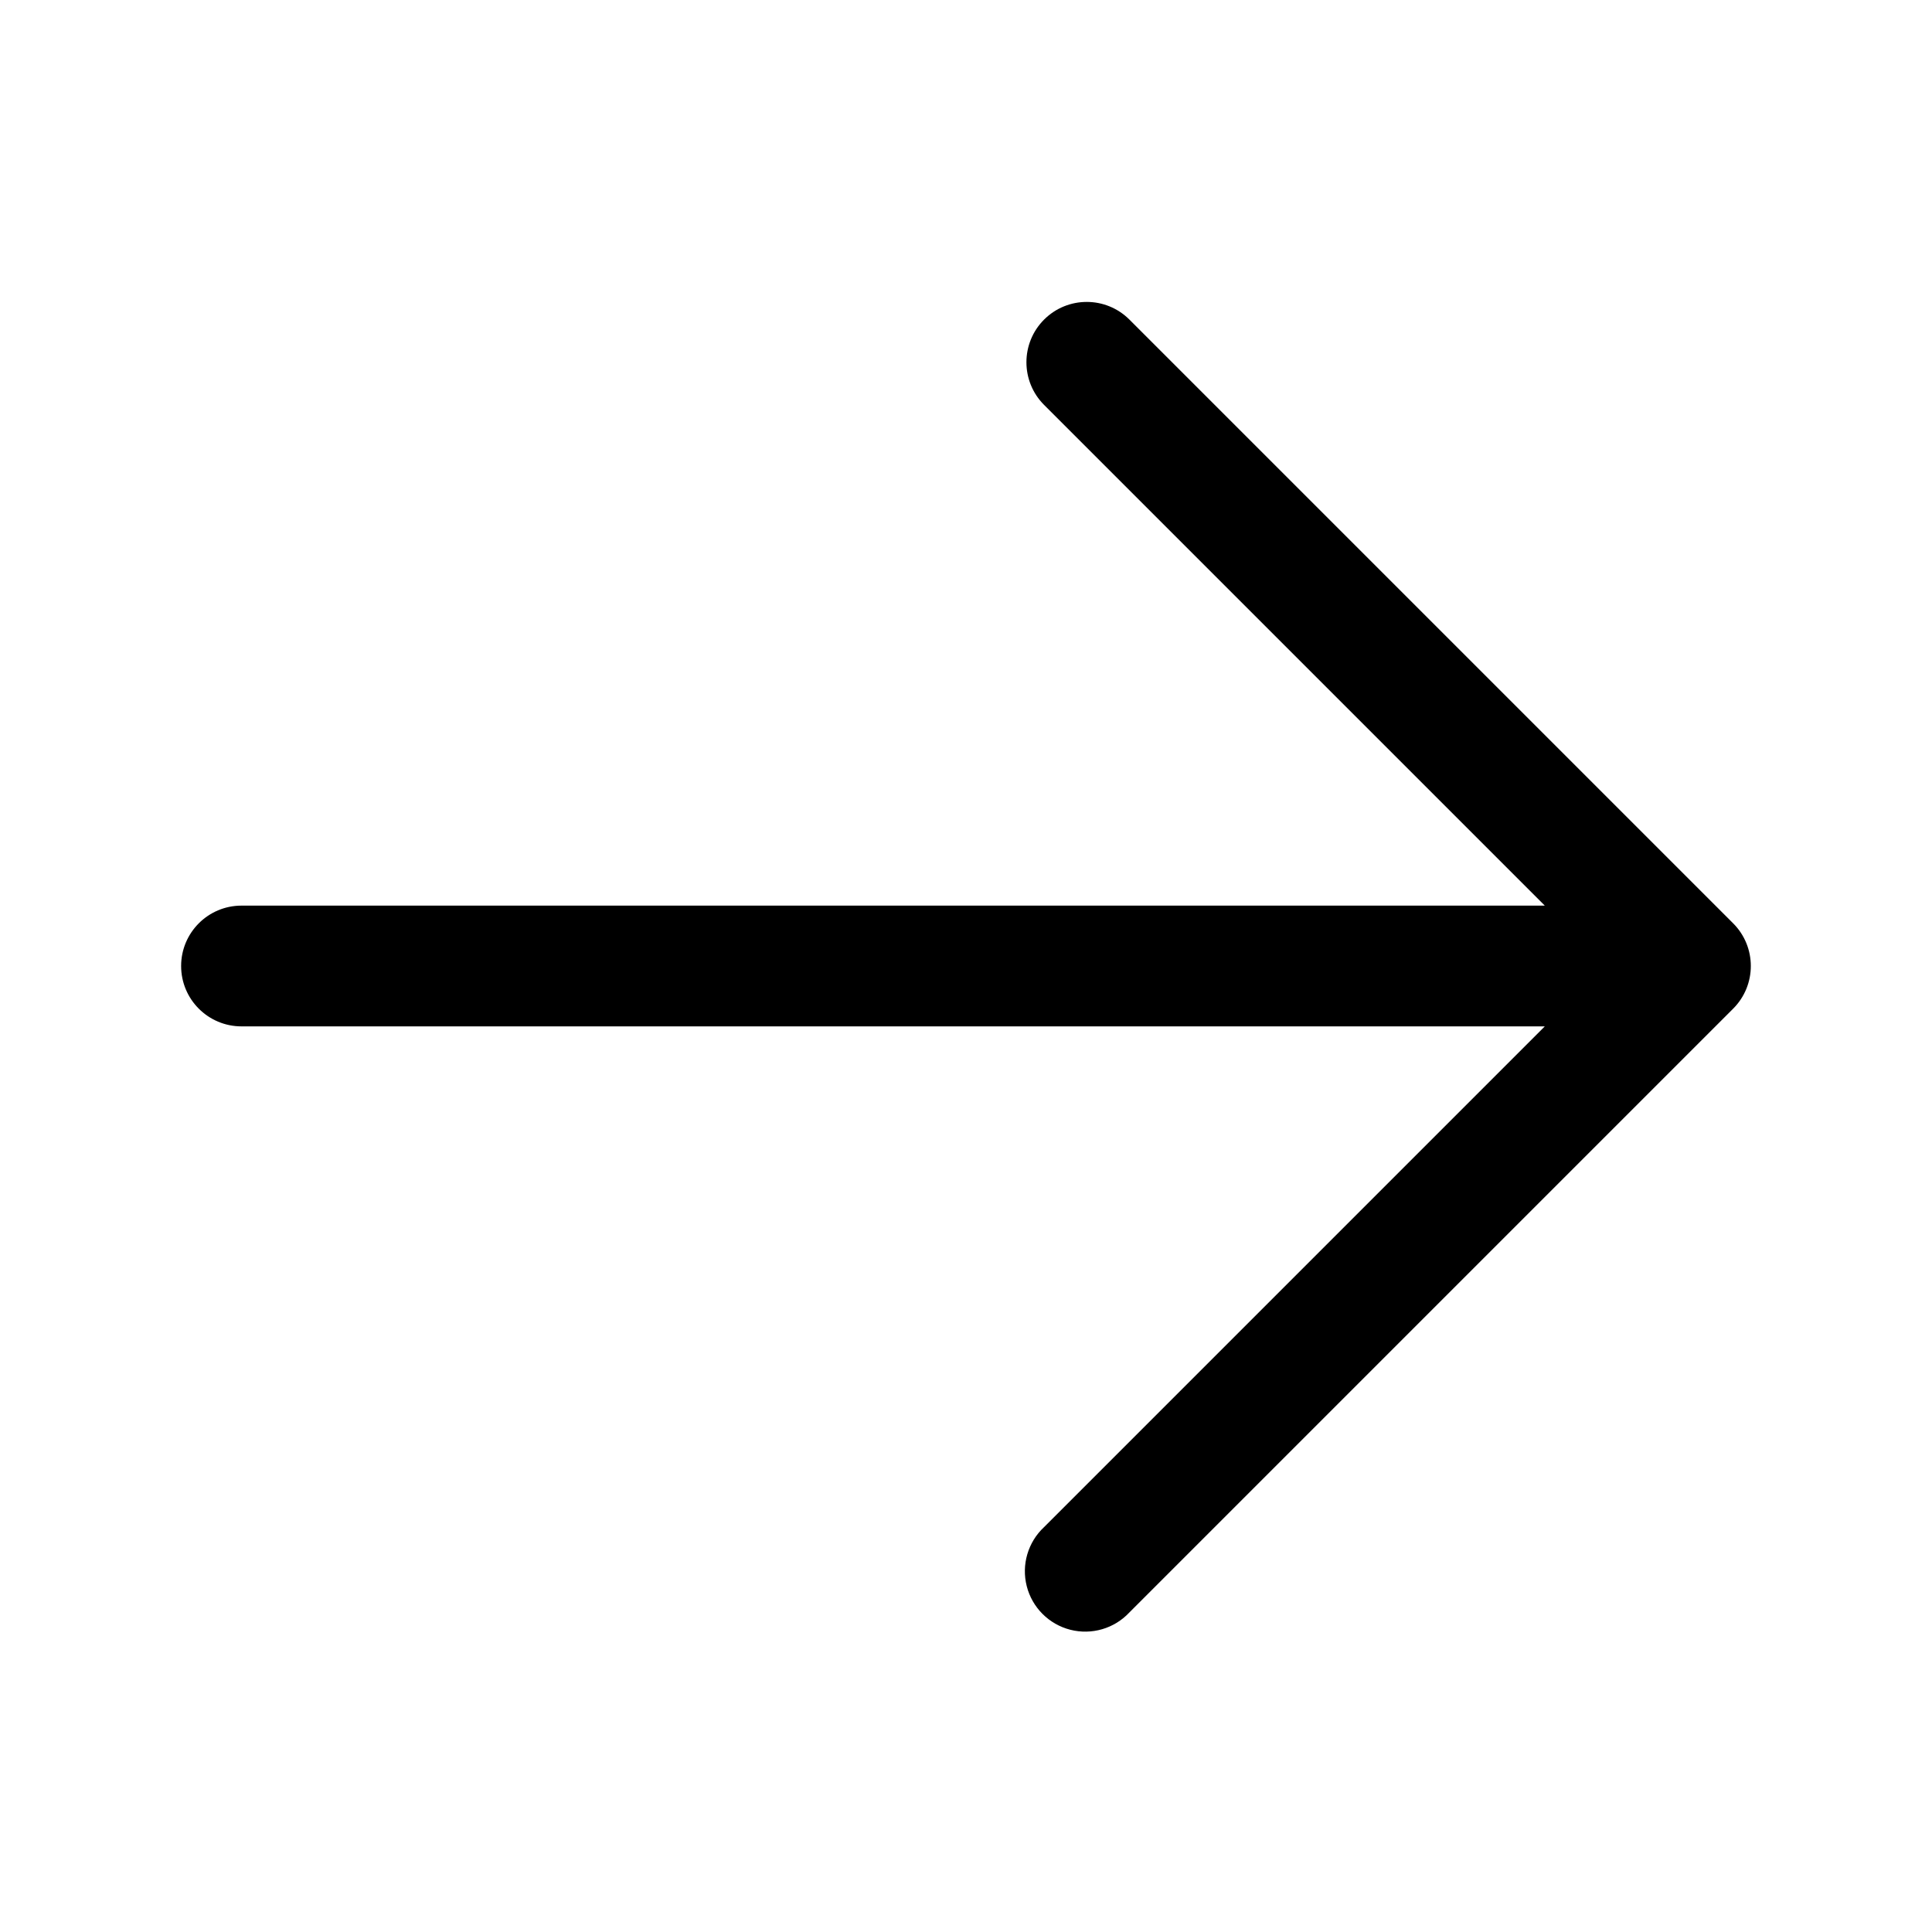
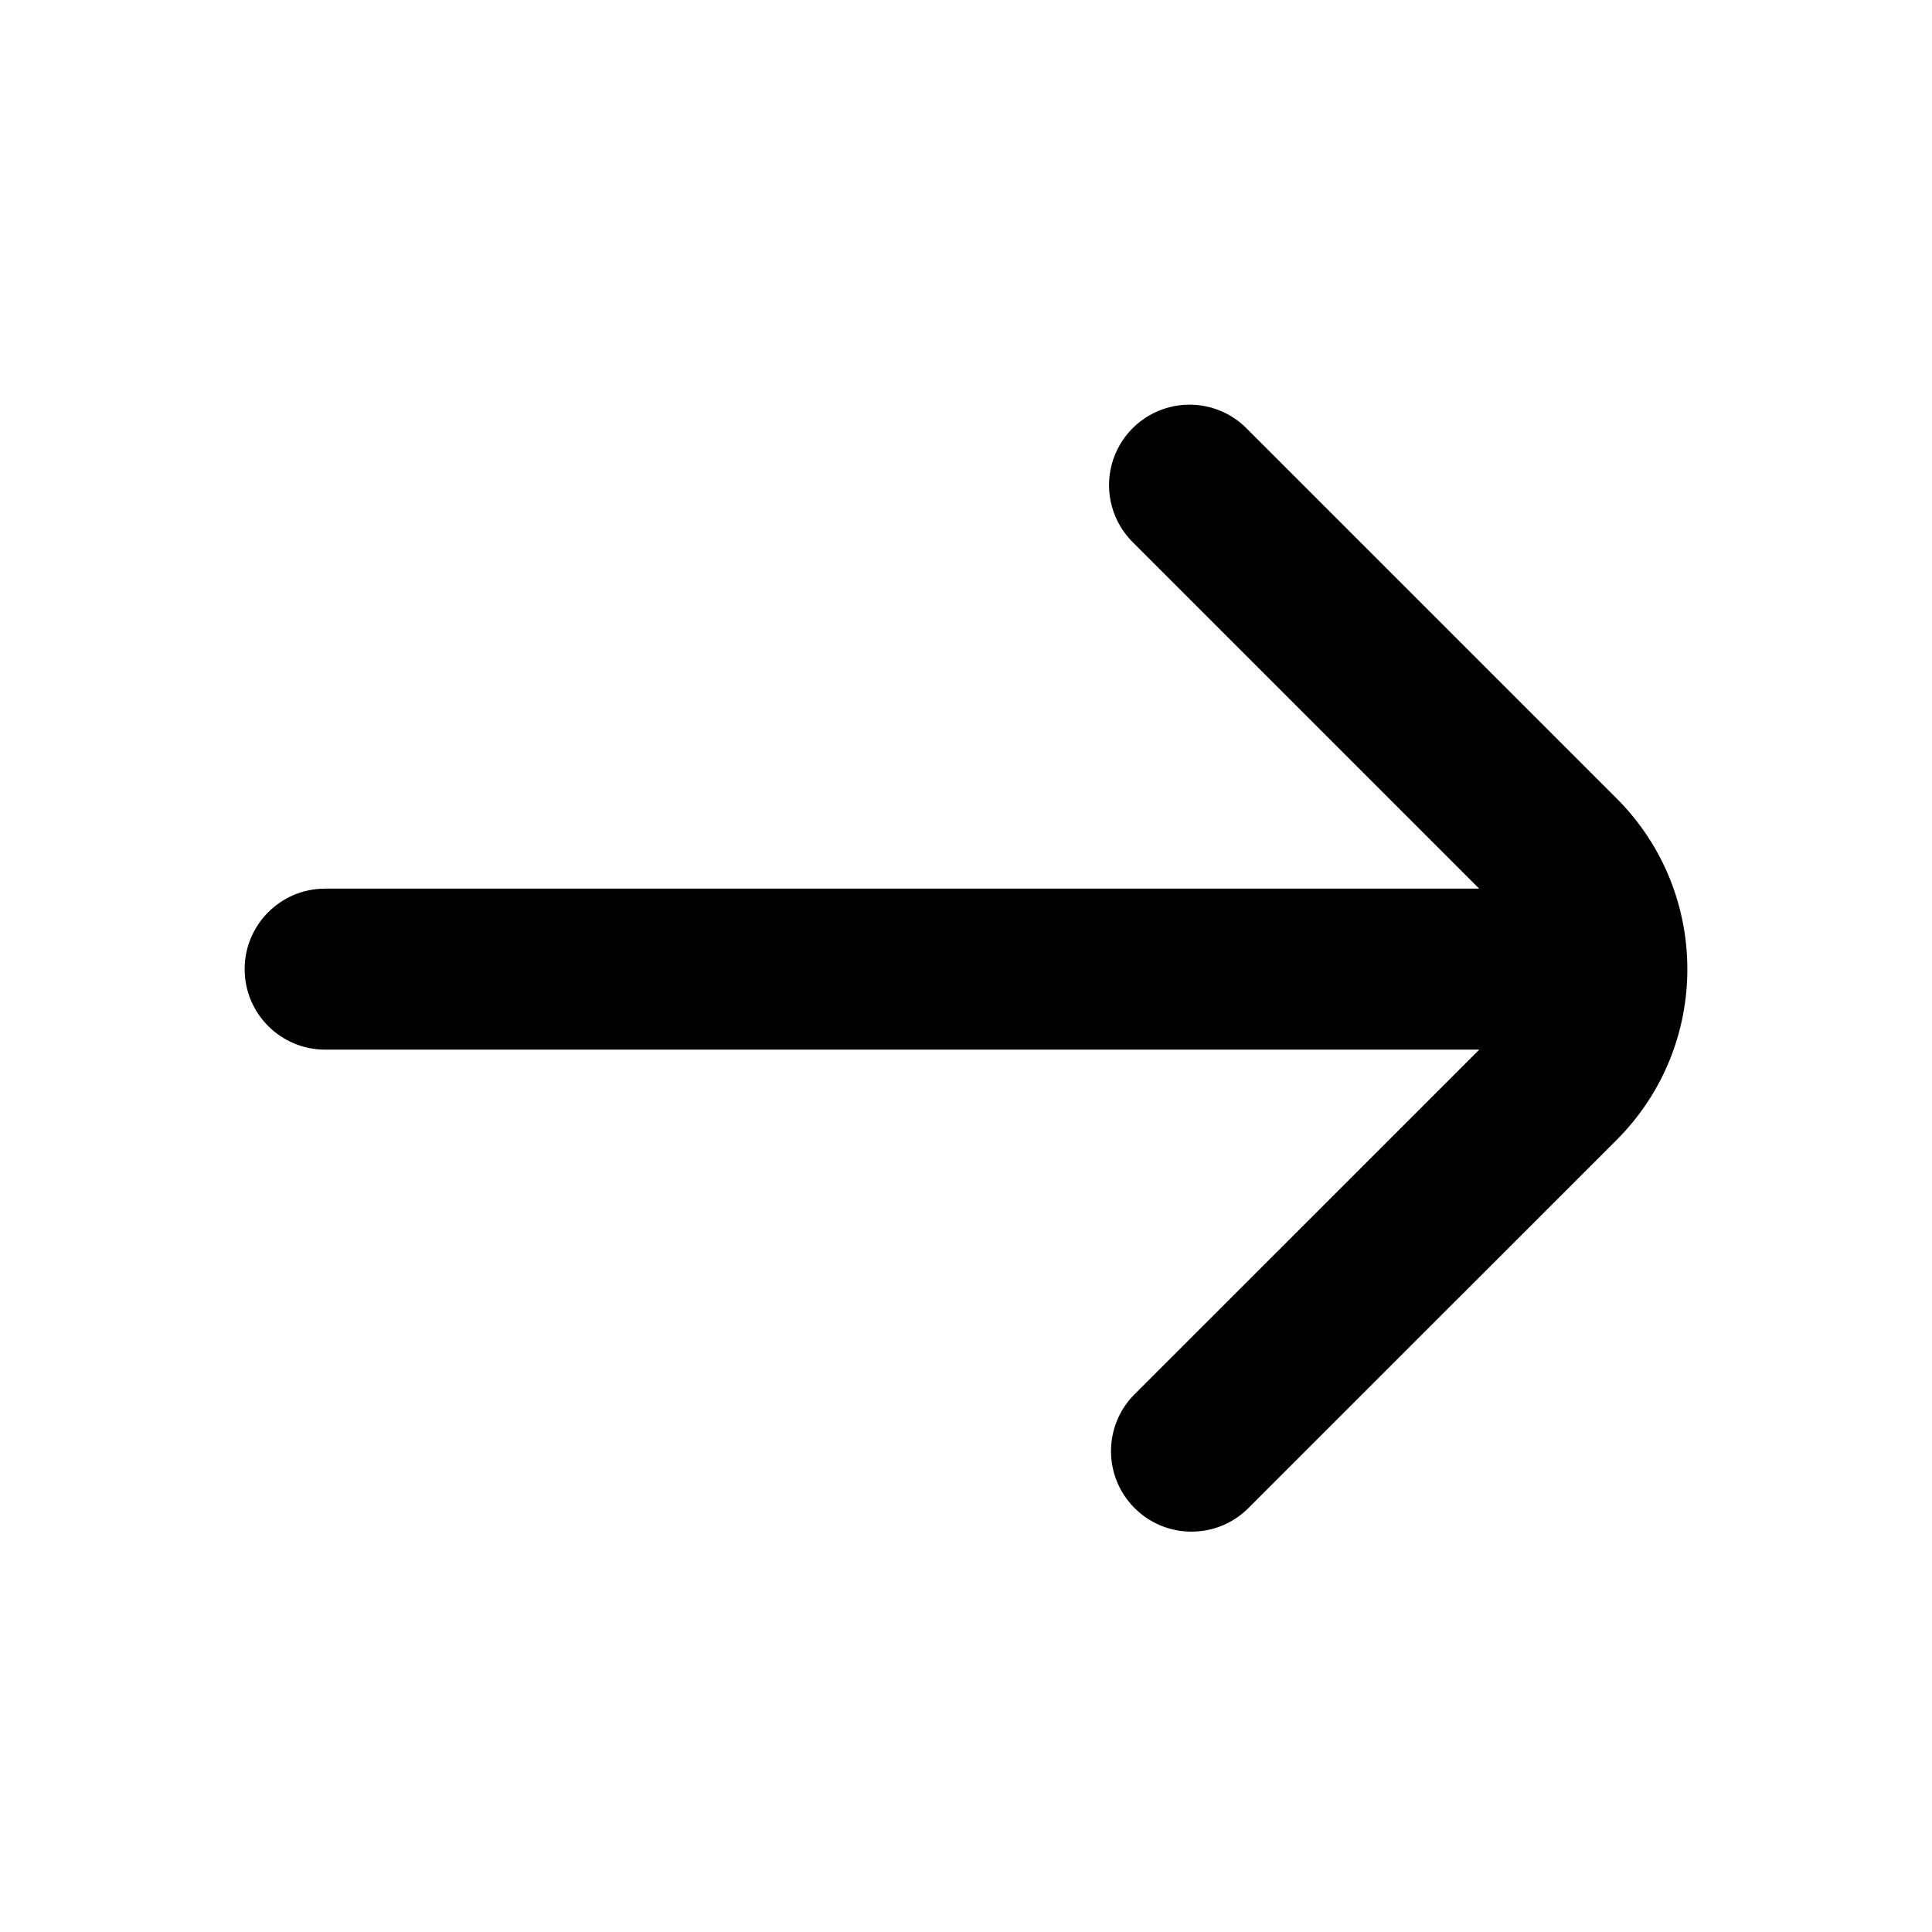
- <svg xmlns="http://www.w3.org/2000/svg" viewBox="0 0 24 24" fill="currentColor" aria-hidden="true">
-   <path fill-rule="evenodd" d="M12.97 3.97a.75.75 0 011.06 0l7.5 7.5a.75.75 0 010 1.06l-7.5 7.5a.75.75 0 11-1.06-1.06l6.22-6.22H3a.75.75 0 010-1.5h16.19l-6.22-6.22a.75.75 0 010-1.06z" clip-rule="evenodd" />
+ <svg xmlns="http://www.w3.org/2000/svg" width="24" height="24" fill="none" viewBox="0 0 24 24">
+   <path fill="currentColor" fill-rule="evenodd" d="m18.375 13.04-4.293 4.292a1 1 0 0 0 1.414 1.414l4.586-4.585a3 3 0 0 0 0-4.243l-4.586-4.586a1 1 0 1 0-1.414 1.414l4.293 4.293H4.039a1 1 0 0 0 0 2h14.336Z" clip-rule="evenodd" />
</svg>
